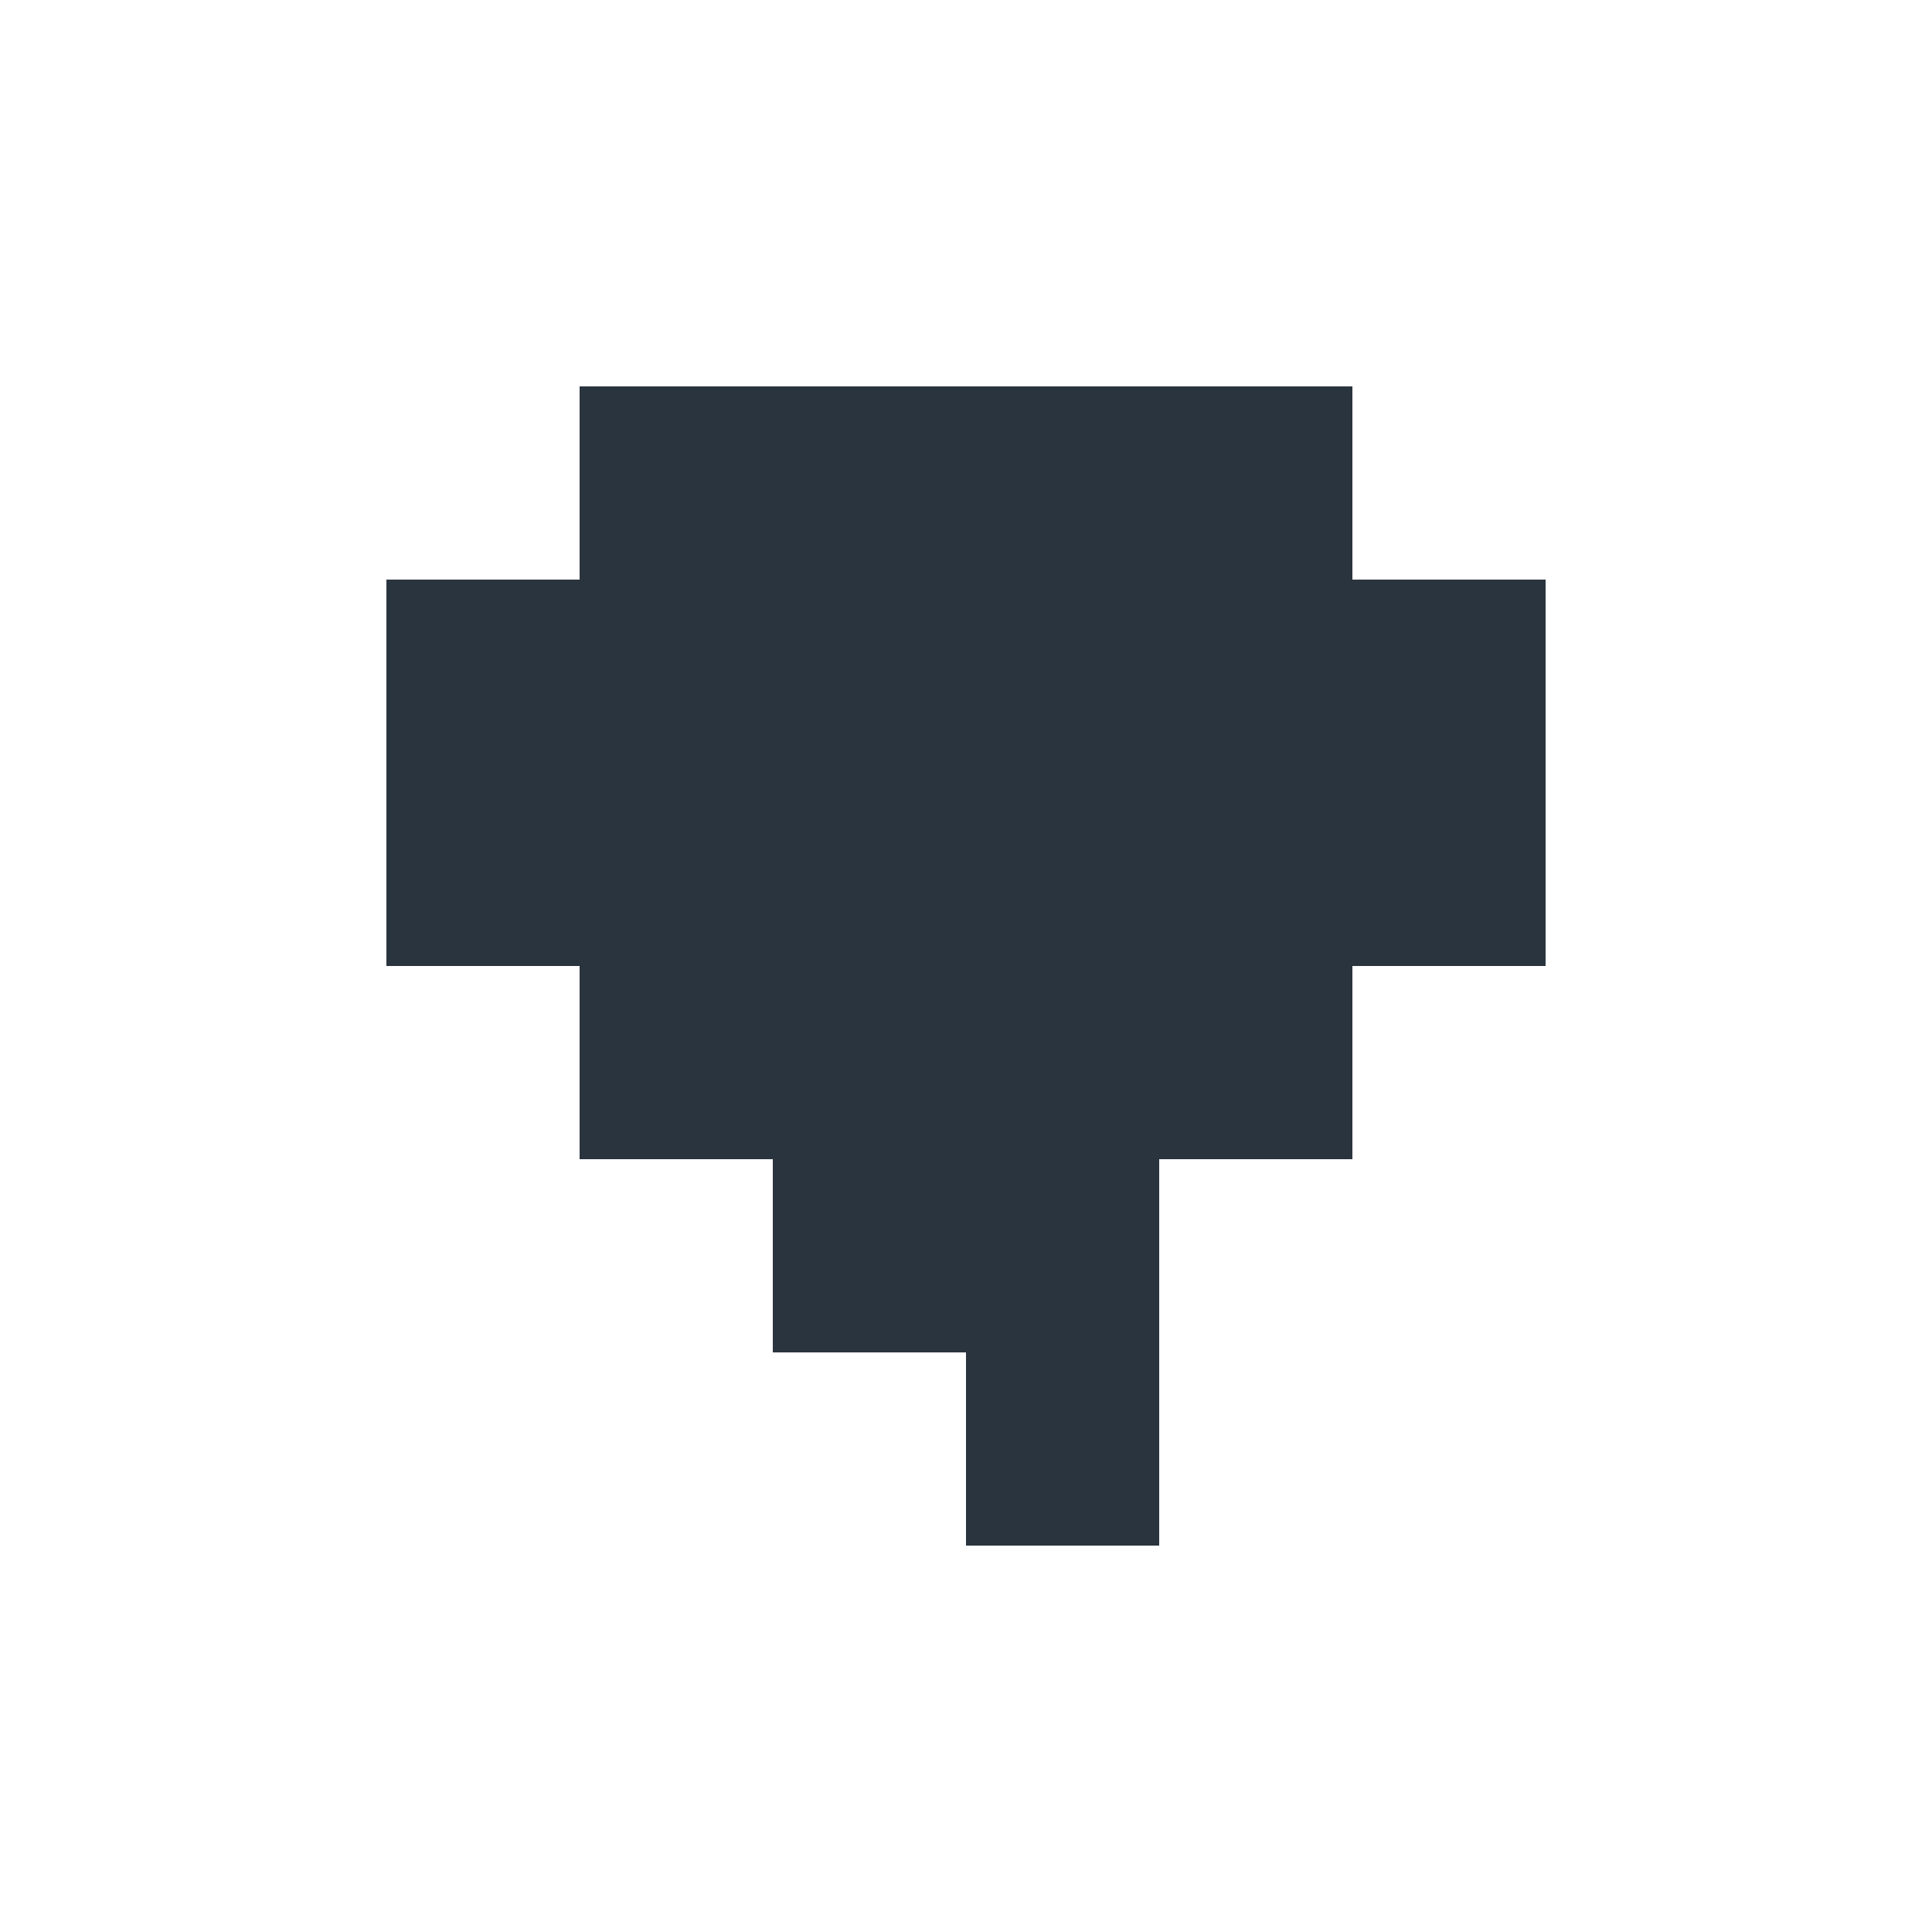
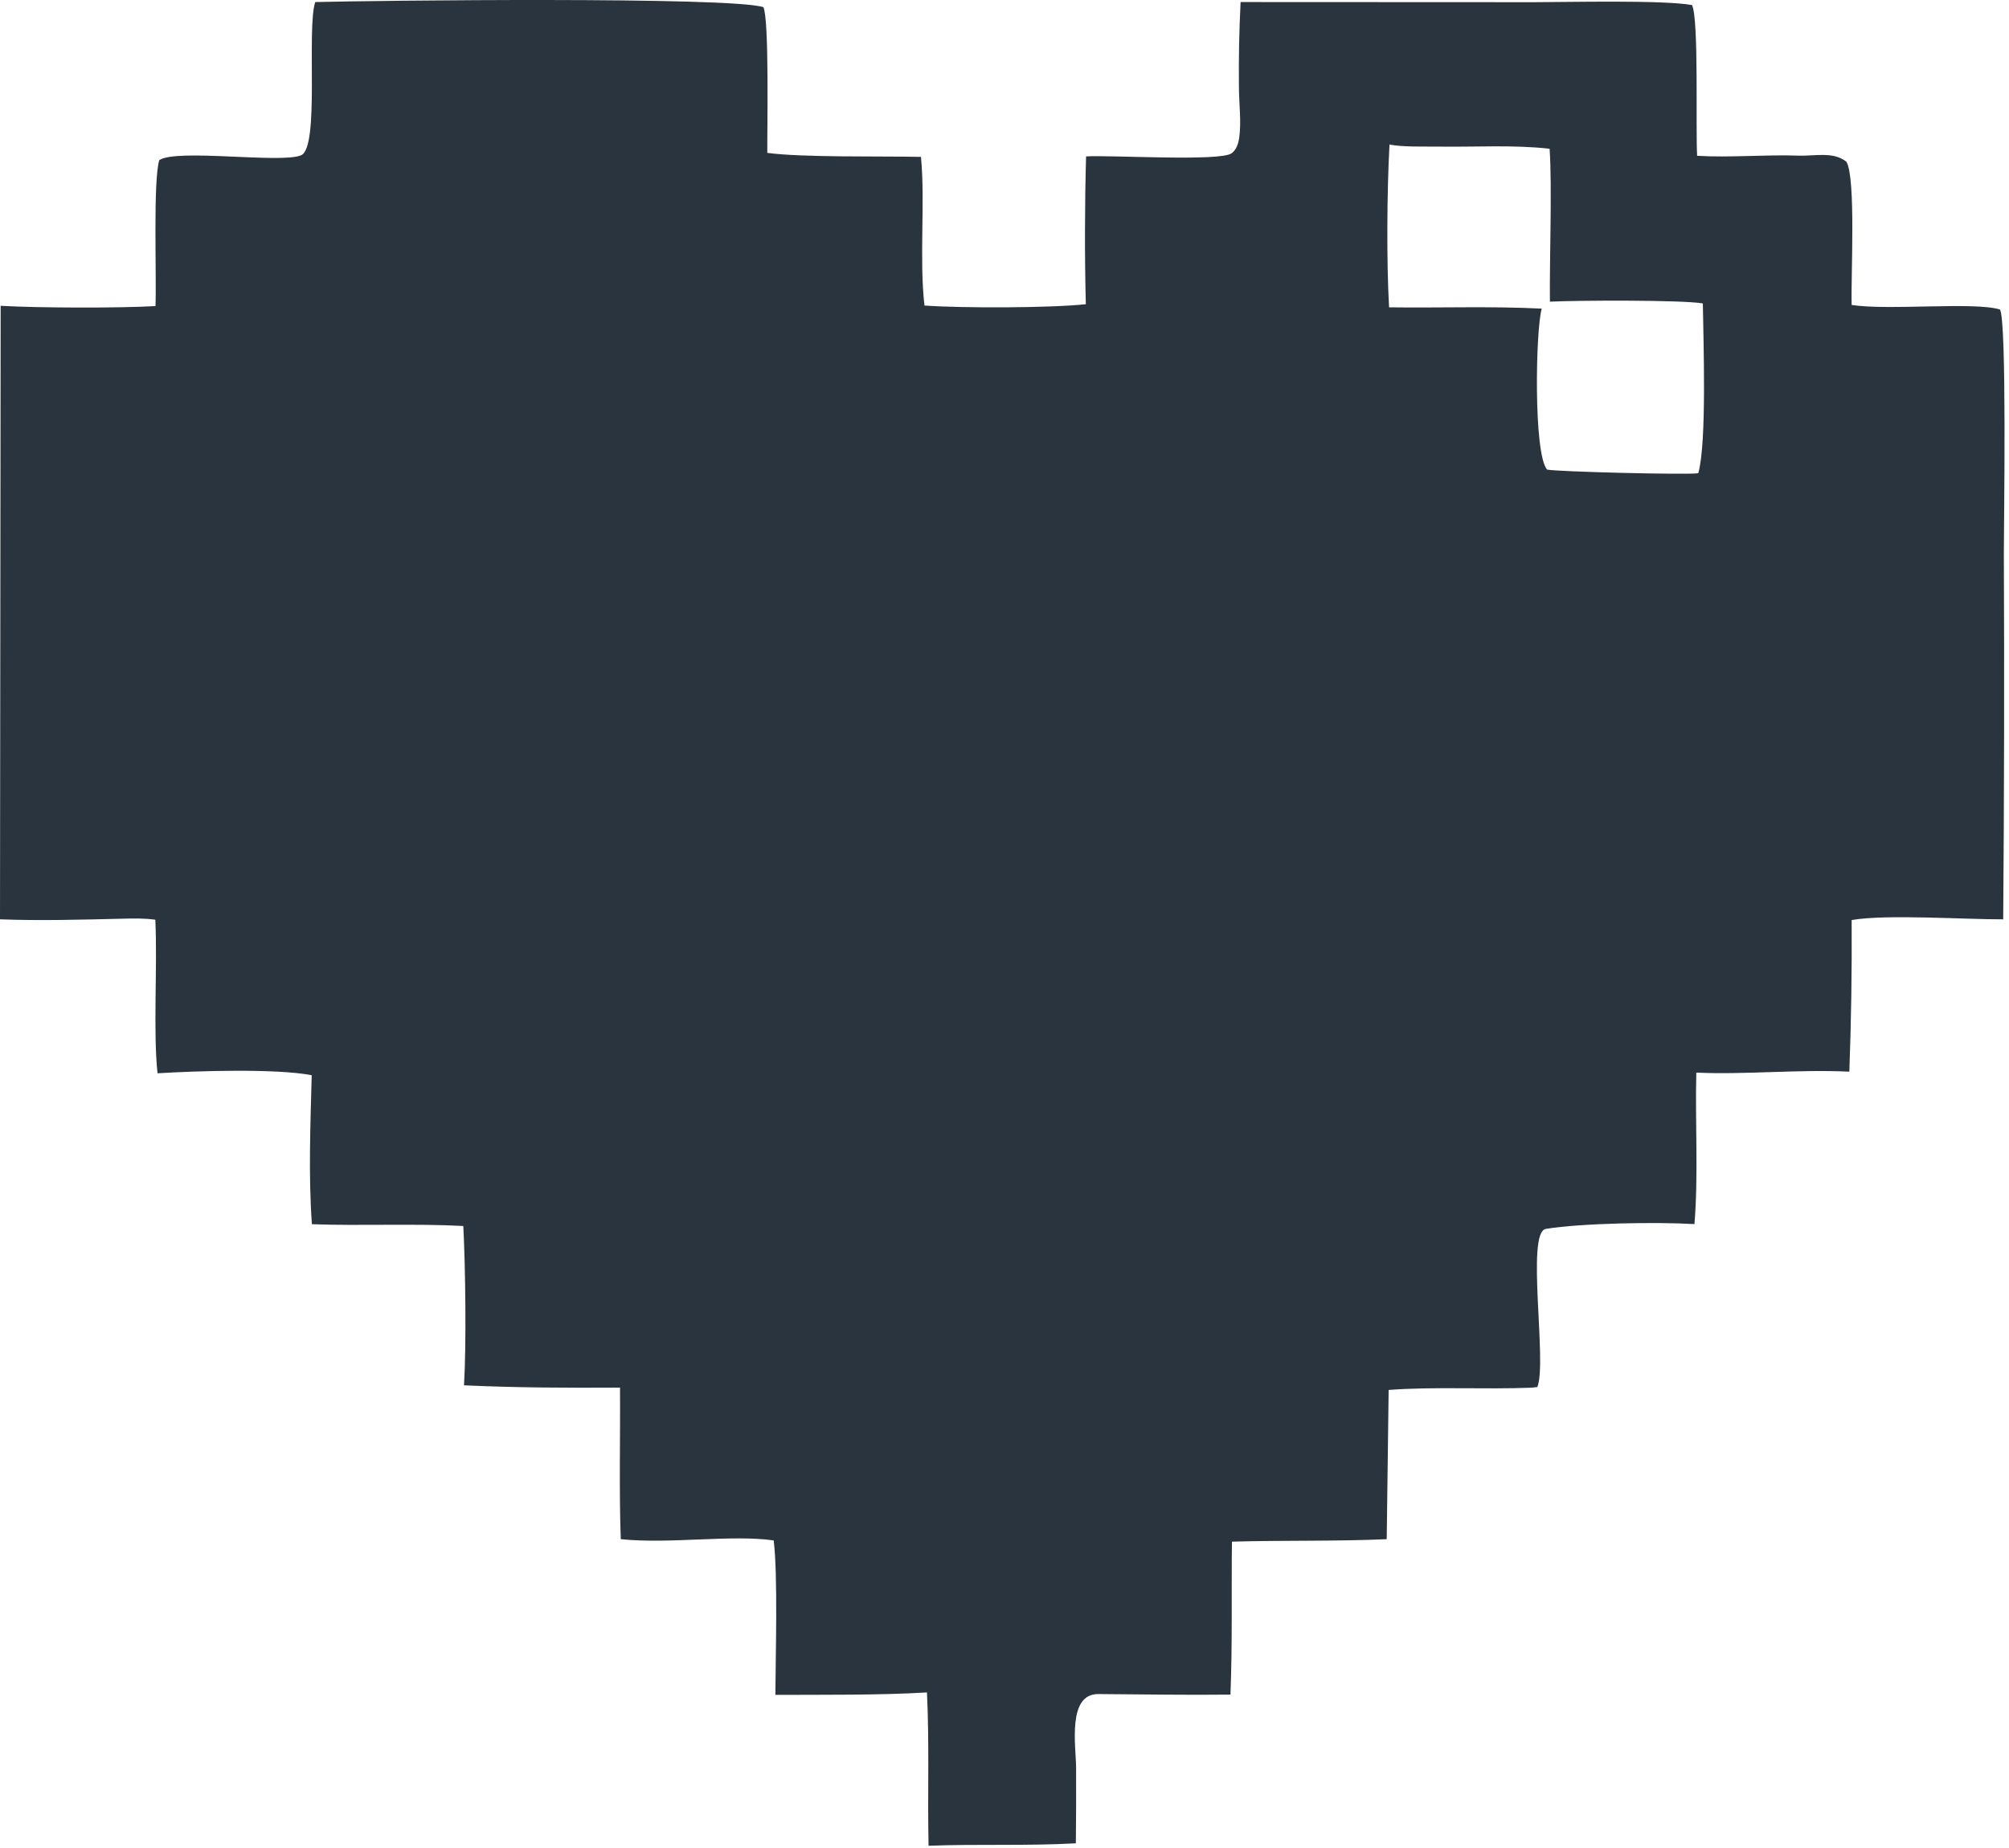
- <svg xmlns="http://www.w3.org/2000/svg" width="200" height="200" viewBox="0 0 200 200" fill="none">
-   <rect x="60" y="40" width="20" height="20" fill="#2A343E" />
-   <rect x="80" y="40" width="20" height="20" fill="#2A343E" />
-   <rect x="100" y="40" width="20" height="20" fill="#2A343E" />
-   <rect x="120" y="40" width="20" height="20" fill="#2A343E" />
-   <rect x="40" y="60" width="20" height="20" fill="#2A343E" />
-   <rect x="60" y="60" width="20" height="20" fill="#2A343E" />
-   <rect x="80" y="60" width="20" height="20" fill="#2A343E" />
-   <rect x="100" y="60" width="20" height="20" fill="#2A343E" />
-   <rect x="120" y="60" width="20" height="20" fill="#2A343E" />
-   <rect x="140" y="60" width="20" height="20" fill="#2A343E" />
-   <rect x="40" y="80" width="20" height="20" fill="#2A343E" />
-   <rect x="60" y="80" width="20" height="20" fill="#2A343E" />
-   <rect x="80" y="80" width="20" height="20" fill="#2A343E" />
-   <rect x="100" y="80" width="20" height="20" fill="#2A343E" />
-   <rect x="120" y="80" width="20" height="20" fill="#2A343E" />
-   <rect x="140" y="80" width="20" height="20" fill="#2A343E" />
-   <rect x="60" y="100" width="20" height="20" fill="#2A343E" />
-   <rect x="80" y="100" width="20" height="20" fill="#2A343E" />
-   <rect x="100" y="100" width="20" height="20" fill="#2A343E" />
-   <rect x="120" y="100" width="20" height="20" fill="#2A343E" />
-   <rect x="80" y="120" width="20" height="20" fill="#2A343E" />
-   <rect x="100" y="120" width="20" height="20" fill="#2A343E" />
-   <rect x="100" y="140" width="20" height="20" fill="#2A343E" />
+ <svg xmlns="http://www.w3.org/2000/svg" width="324" height="298" viewBox="0 0 324 298" fill="none">
+   <path d="M50.839 0.331C60.545 0.082 117.628 -0.572 123.112 1.151C124.079 3.135 123.707 21.301 123.746 24.659C129.38 25.425 142.193 25.166 148.529 25.305C149.228 32.633 148.23 41.747 149.092 49.282C155.039 49.715 169.483 49.689 175.118 49.068C174.916 41.67 174.942 32.605 175.157 25.229C179.024 24.985 196.738 26.083 198.61 24.733C199.433 24.139 199.731 23.11 199.861 22.155C200.206 19.636 199.828 16.783 199.81 14.217C199.753 9.586 199.843 4.956 200.076 0.331L247.478 0.353C253.253 0.341 268.135 -0.018 272.871 0.812C274.003 2.919 273.446 20.912 273.705 25.131C278.999 25.452 284.713 24.913 290.039 25.105C292.658 25.199 295.648 24.387 297.78 26.088C299.343 28.736 298.48 44.78 298.624 49.191C304.597 50.111 318.343 48.651 322.526 49.915C323.665 51.388 323.177 84.308 323.169 89.166C323.256 108.873 323.223 128.581 323.065 148.286C316.891 148.319 304.187 147.431 298.624 148.402C298.674 156.556 298.552 164.706 298.25 172.857C290.013 172.462 281.324 173.374 273.572 173.011C273.367 180.968 273.921 189.557 273.27 197.445C267.312 197.082 255.018 197.28 249.303 198.218C246.051 198.754 249.551 219.813 247.934 223.727L247 223.831C239.539 224.136 231.169 223.64 223.953 224.197L223.641 248.268C215.361 248.635 207.009 248.426 198.682 248.667C198.581 256.965 198.768 265.022 198.441 273.338C191.308 273.421 184.239 273.295 177.123 273.248C172.103 273.216 173.508 281.618 173.547 285.032C173.565 289.129 173.551 293.226 173.508 297.323C165.738 297.765 157.623 297.413 149.753 297.718C149.573 289.463 149.898 281.37 149.495 272.986C142.006 273.446 132.613 273.349 125.048 273.381C125.076 267.132 125.469 254.036 124.776 248.469C118.031 247.499 107.951 249.084 100.115 248.265C99.83 240.459 100.05 231.723 99.991 223.82C91.349 223.867 83.471 223.842 74.832 223.45C75.225 217.013 75.06 204.202 74.719 197.751C66.916 197.33 58.325 197.751 50.3 197.463C49.733 189.492 50.065 181.421 50.27 173.428C44.4 172.314 31.642 172.742 25.407 173.119C24.677 166.507 25.409 155.722 25.051 148.351C23.304 148.107 21.635 148.139 19.88 148.182C13.252 148.34 6.627 148.531 0 148.286L0.106 49.327C6.083 49.67 19.166 49.716 25.078 49.37C25.267 44.472 24.669 29.191 25.686 25.825C28.533 23.941 45.445 26.415 48.572 25.039C51.587 23.712 49.407 4.74 50.839 0.331ZM224.021 49.572C232.212 49.683 240.506 49.37 248.642 49.781C247.65 53.224 247.295 73.156 249.498 75.74C250.993 76.093 272.066 76.612 273.888 76.334C275.293 71.371 274.701 54.777 274.625 48.941C271.225 48.357 254.148 48.445 249.961 48.658C249.882 41.96 250.335 30.105 249.911 23.993C244.078 23.334 238.008 23.733 232.143 23.649C230.012 23.618 226.073 23.748 224.09 23.305C223.684 30.759 223.597 42.038 224.021 49.572Z" fill="#2A343E" />
</svg>
